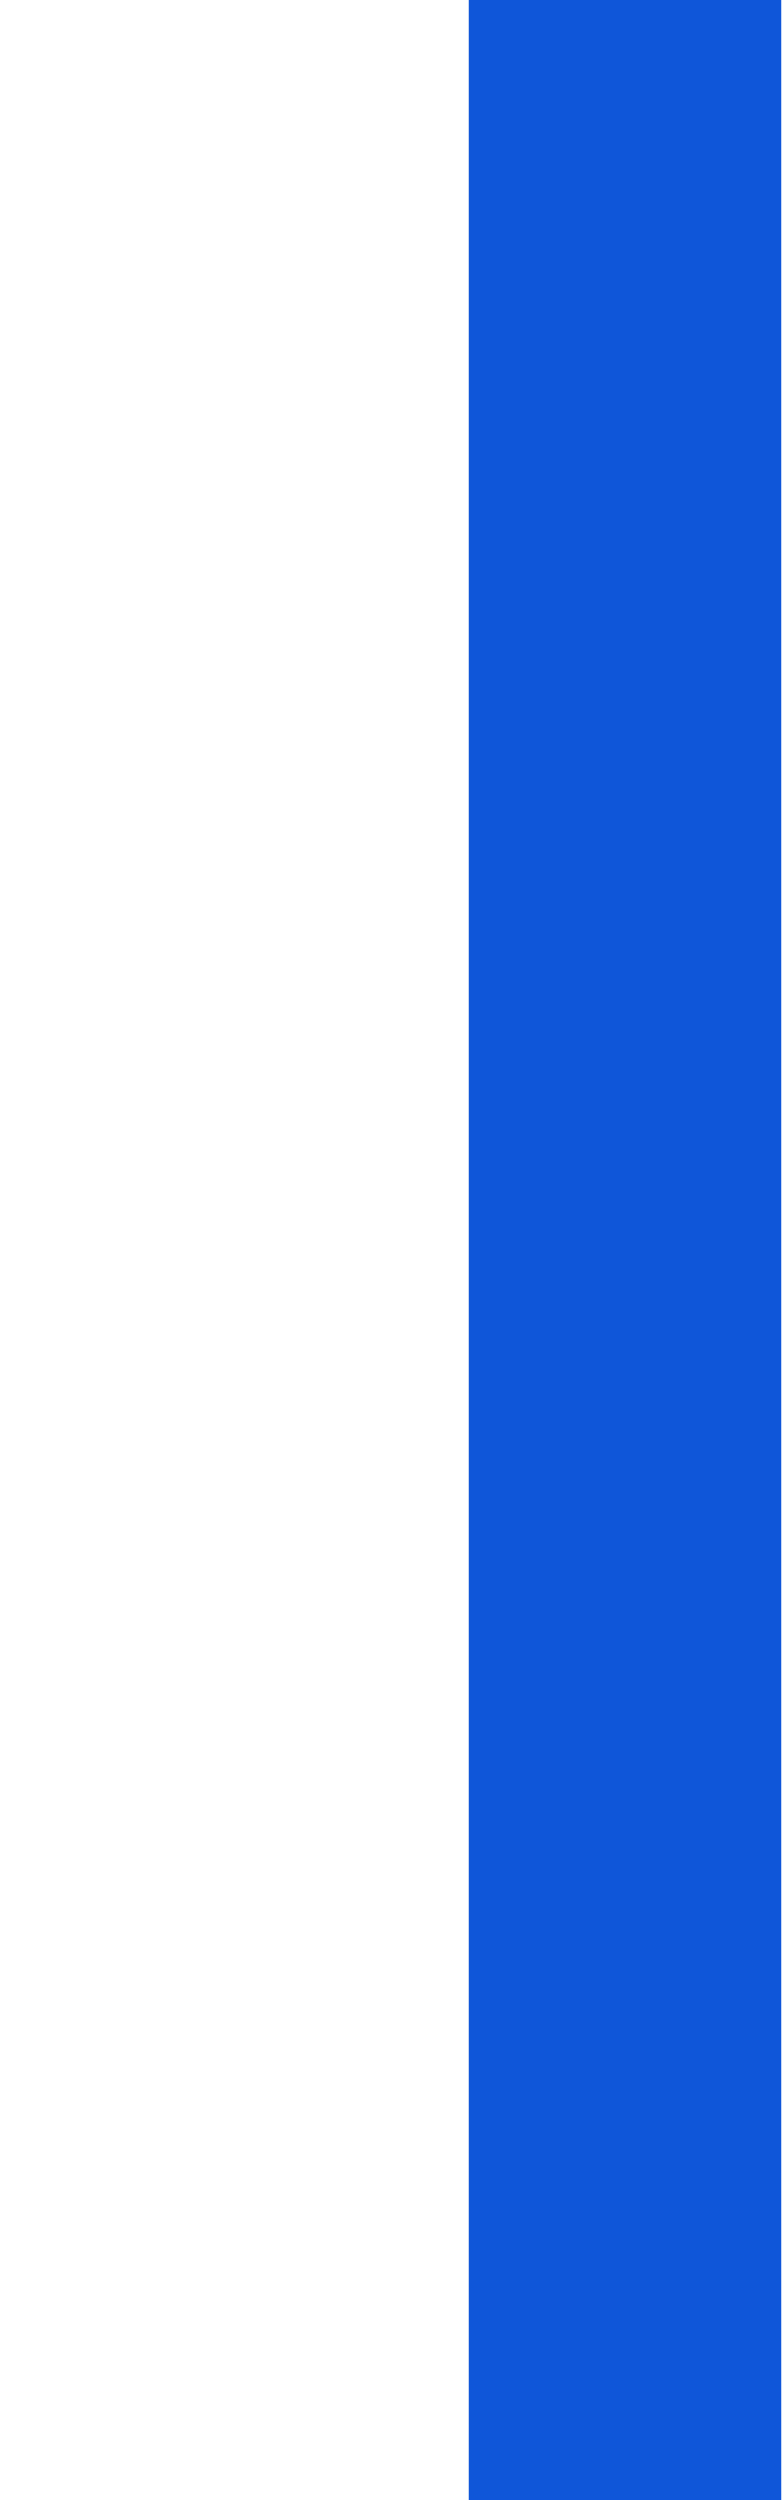
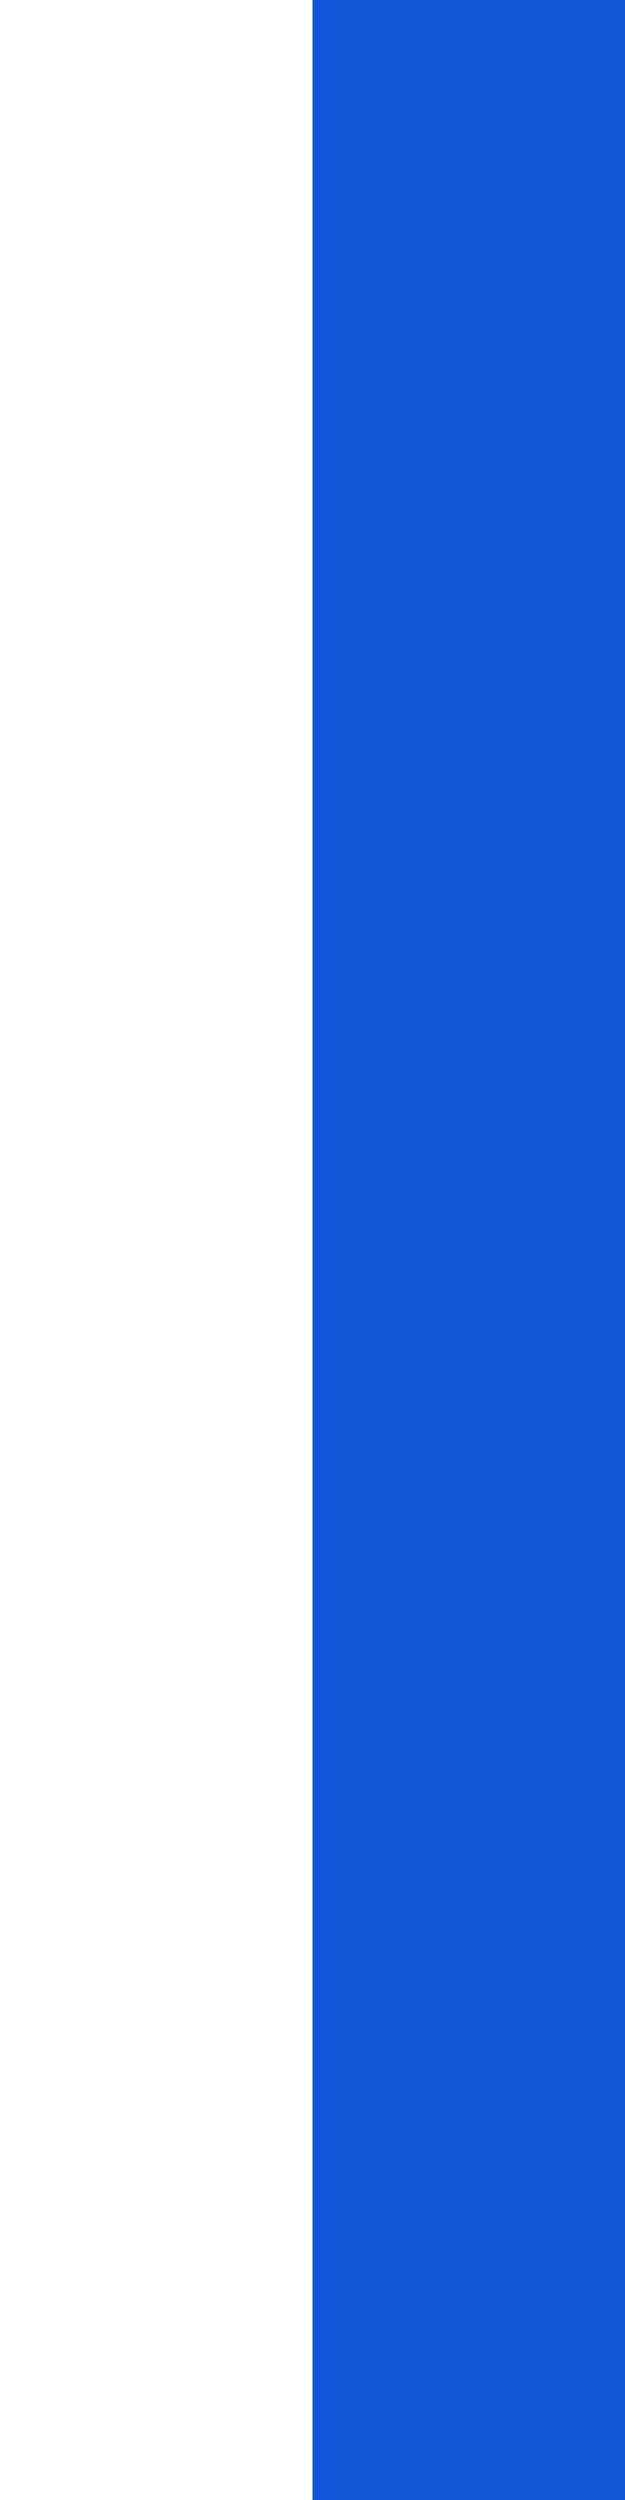
- <svg xmlns="http://www.w3.org/2000/svg" xmlns:xlink="http://www.w3.org/1999/xlink" width="5" height="16" viewBox="0 0 5 16" id="svg2" version="1.1">
-   <defs id="matcha">
-     <linearGradient id="selected_bg_color">
-       <stop style="stop-color:#0f56d9;stop-opacity:1;" offset="0" id="stop4421" />
-     </linearGradient>
-     <linearGradient xlink:href="#selected_bg_color" id="linearGradient1191" x1="-26" y1="750.362" x2="-26" y2="734.362" gradientUnits="userSpaceOnUse" gradientTransform="translate(-25,-537.3622)" />
-   </defs>
-   <g id="left-active" transform="translate(-40,-187)">
-     <rect style="fill:none;fill-opacity:1;fill-rule:evenodd;stroke-width:7.559;stroke-linecap:square;stroke-miterlimit:2;paint-order:markers fill stroke" id="rect2678" width="3" height="16" x="40" y="187" />
-     <rect style="opacity:1;fill:url(#linearGradient1191);fill-opacity:1;stroke:none;stroke-width:1.414;stroke-linecap:butt;stroke-linejoin:round;stroke-miterlimit:4;stroke-dasharray:none;stroke-dashoffset:0;stroke-opacity:1" id="rect2684" width="2" height="16" x="-45" y="187" transform="scale(-1,1)" />
-   </g>
+ <svg xmlns="http://www.w3.org/2000/svg" width="4" height="16" viewBox="0 0 4 16" id="svg2" version="1.1">
+   <defs id="matcha" />
+   <rect style="fill:none;fill-opacity:1;fill-rule:evenodd;stroke-width:0;stroke-linecap:square;stroke-miterlimit:2;paint-order:markers fill stroke;stroke-dasharray:none;stroke:none" id="rect2678" width="2" height="16" x="40" y="187" transform="translate(-40,-187)" />
+   <rect style="opacity:1;fill:#0f56d9;fill-opacity:1;stroke:none;stroke-width:1.414;stroke-linecap:butt;stroke-linejoin:round;stroke-miterlimit:4;stroke-dasharray:none;stroke-dashoffset:0;stroke-opacity:1" id="rect2684" width="2" height="16" x="-44" y="187" transform="matrix(-1,0,0,1,-40,-187)" />
</svg>
